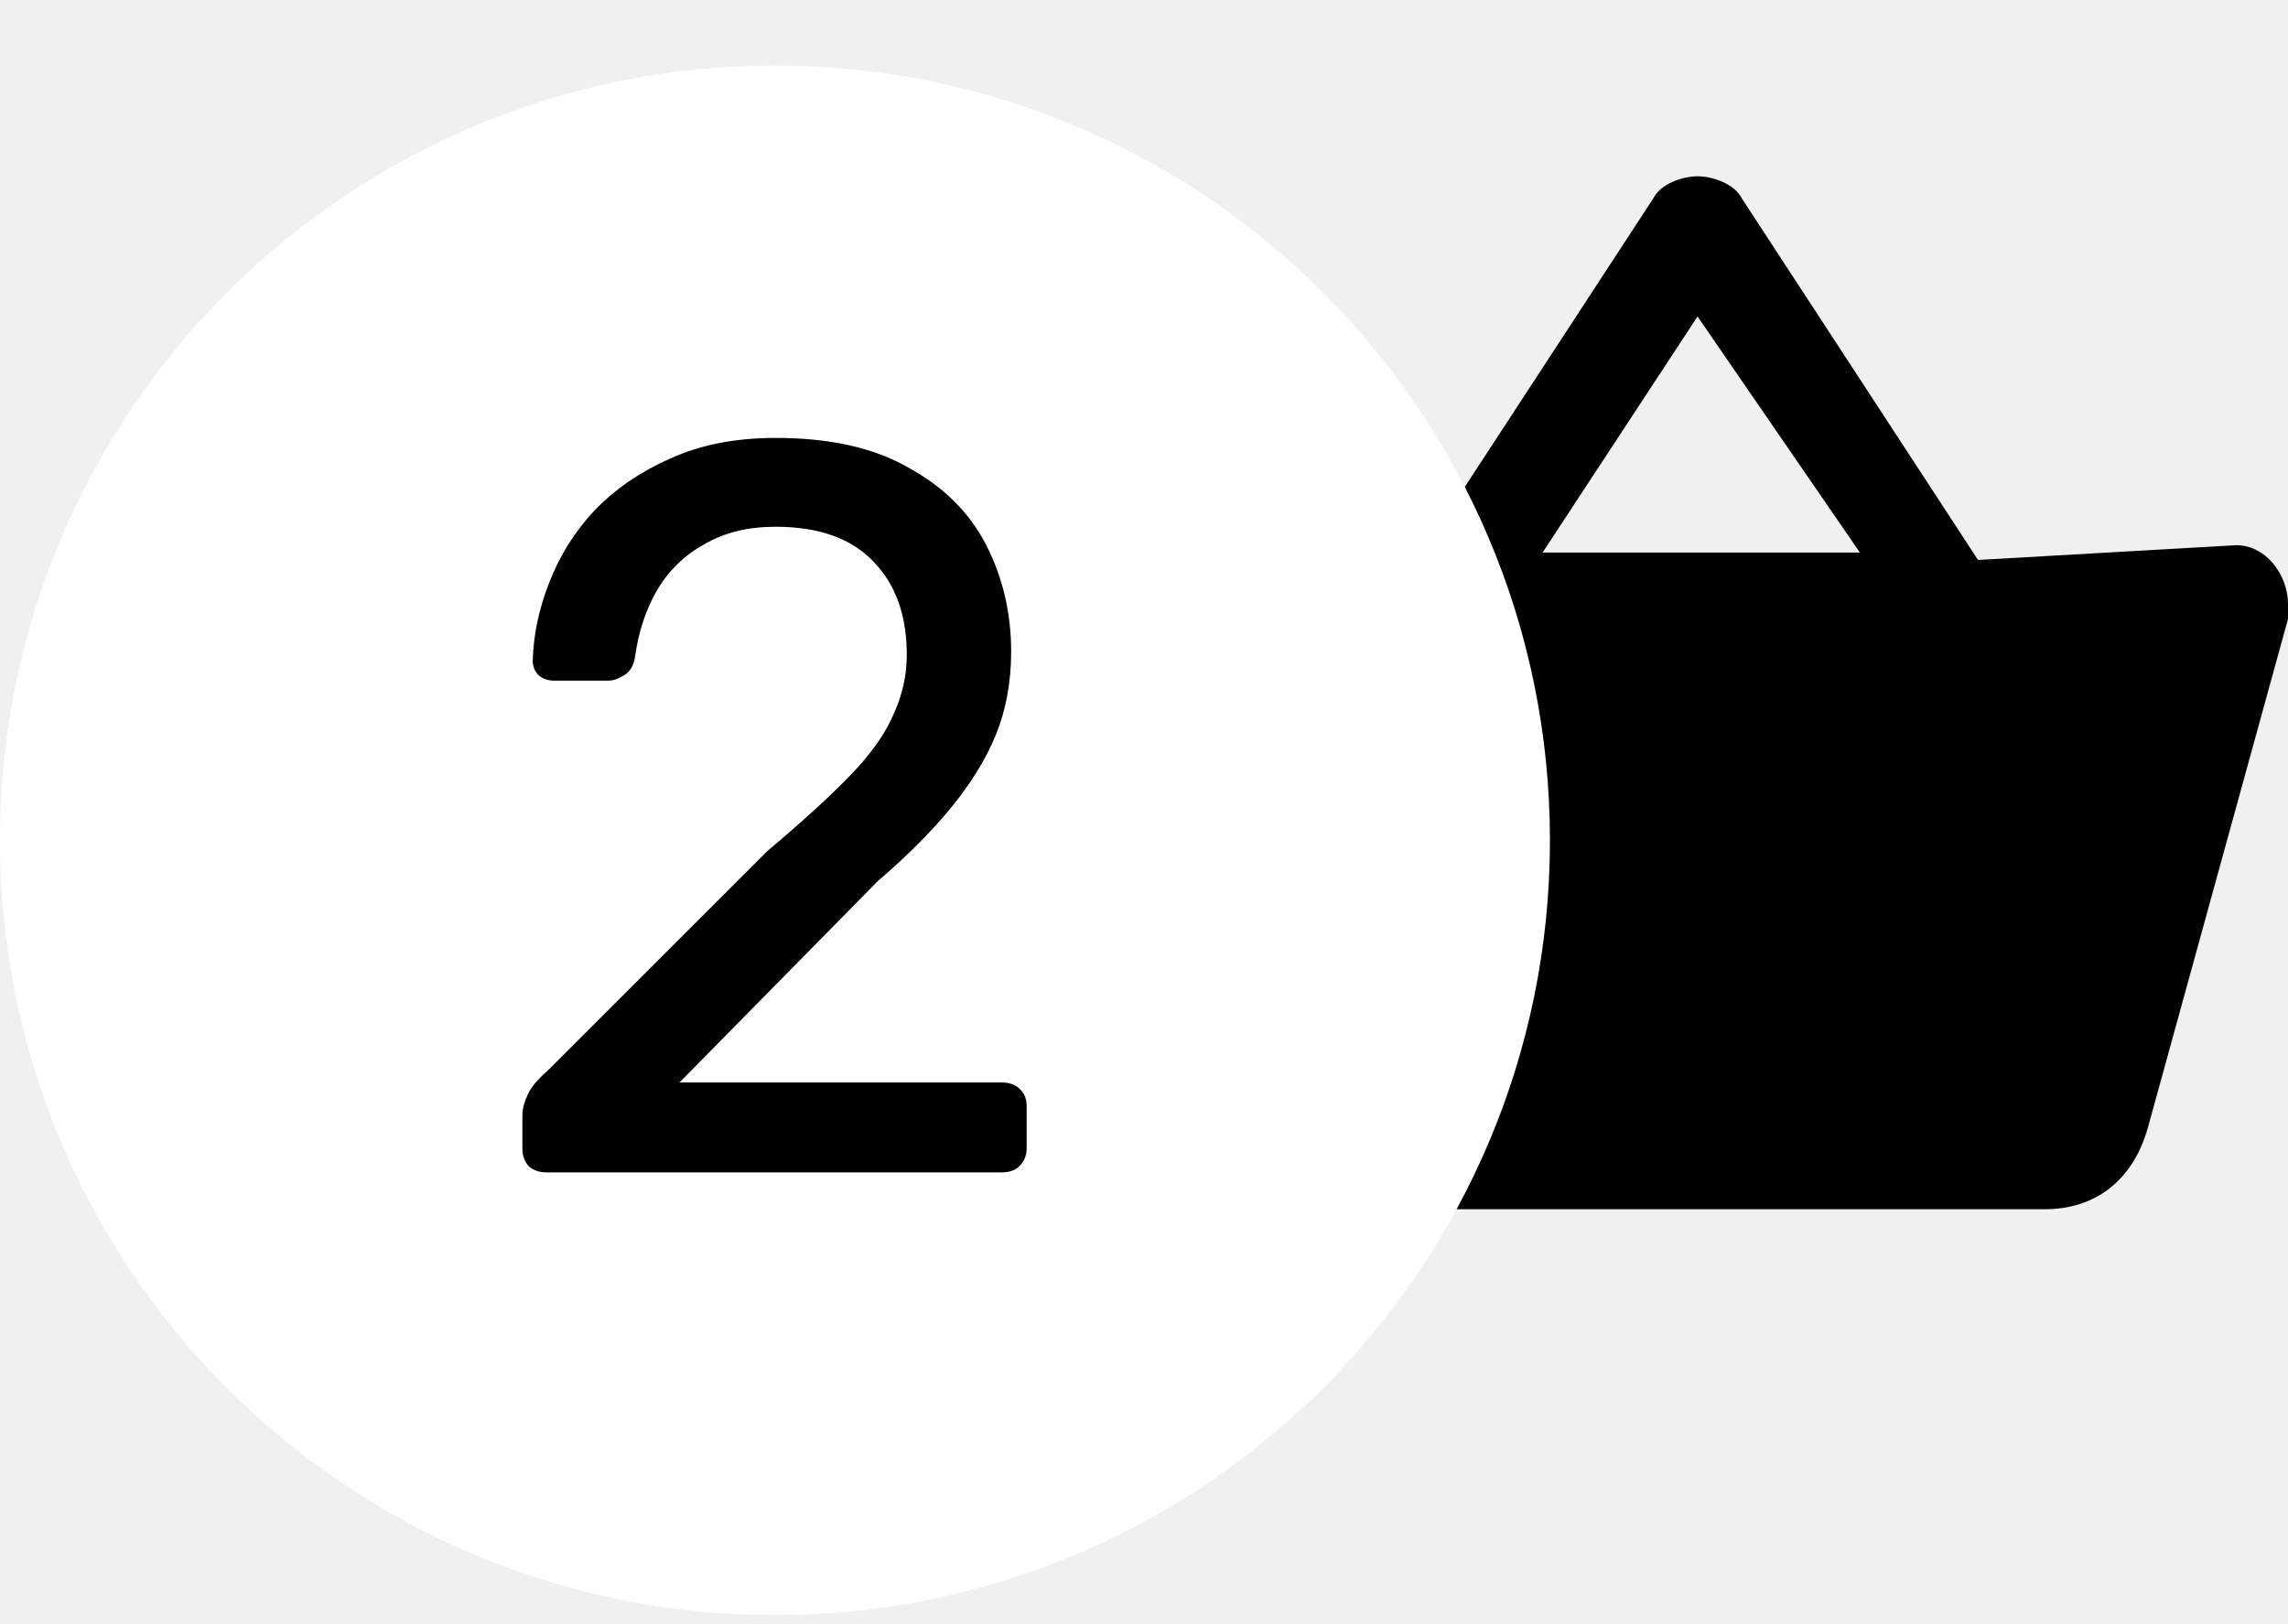
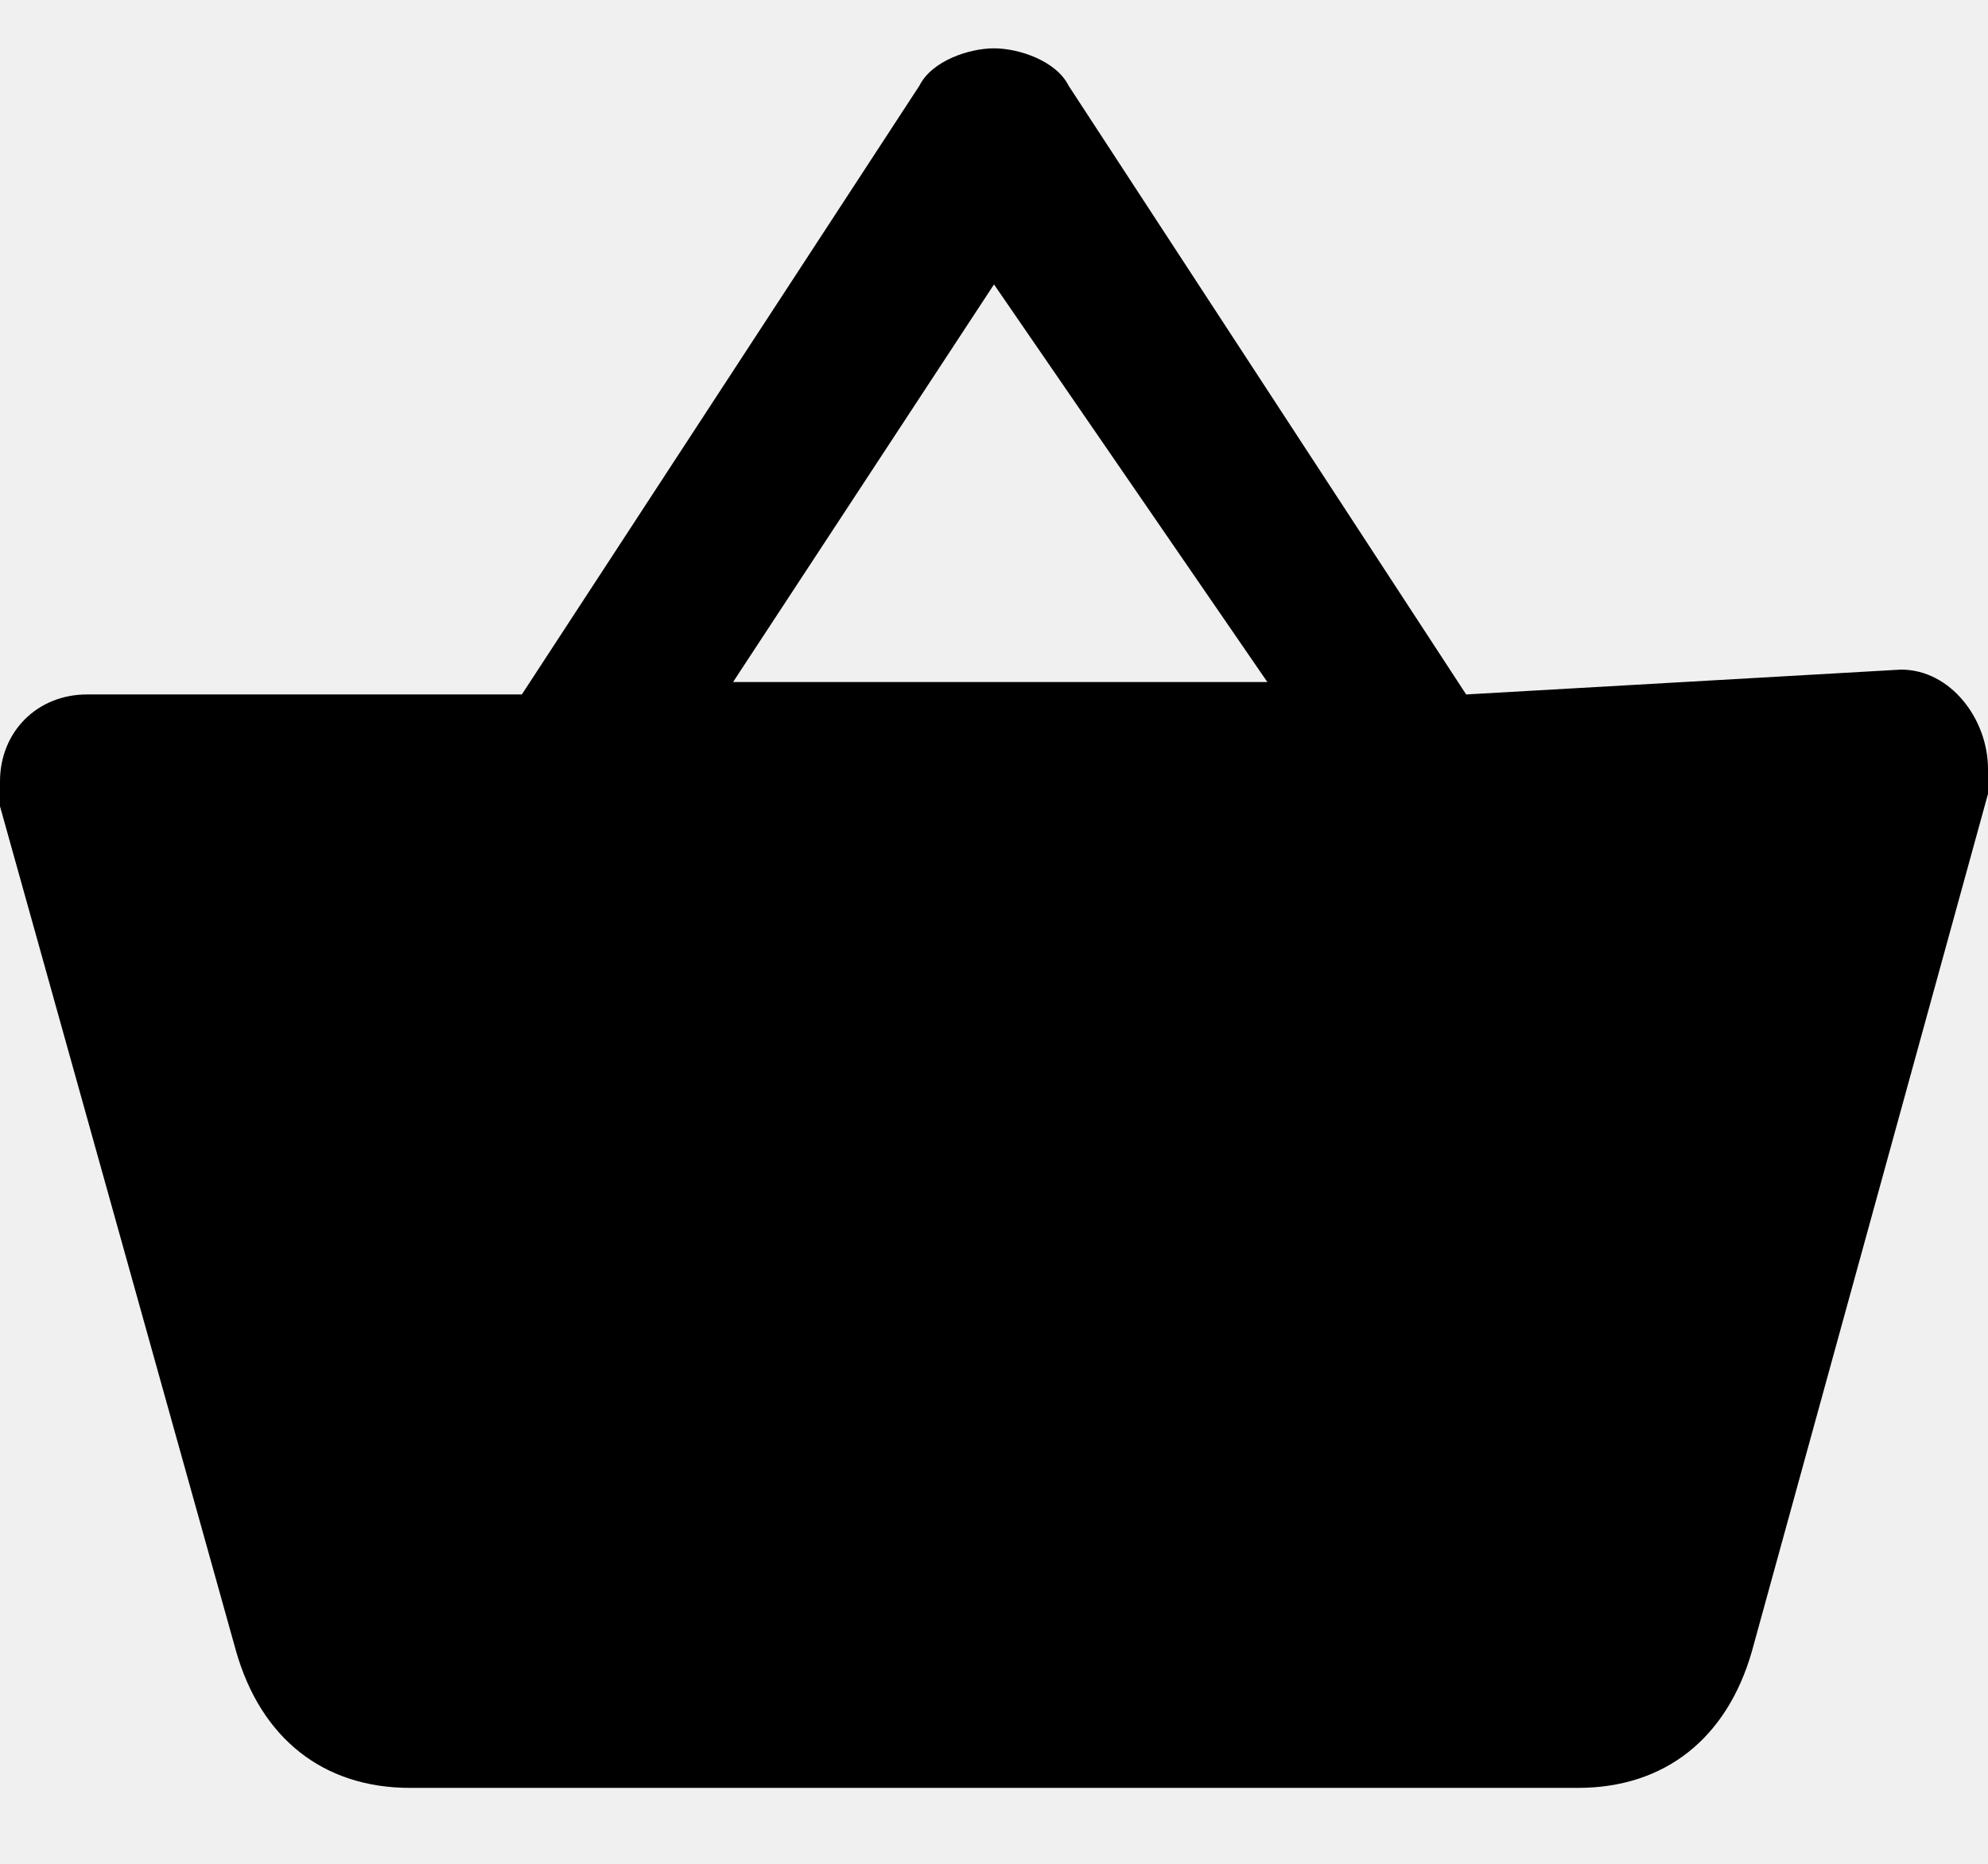
- <svg xmlns="http://www.w3.org/2000/svg" width="31" height="22" viewBox="0 0 31 22" fill="none">
-   <g clip-path="url(#clip0_22014_435)">
-     <path d="M30.3 7.389L26.8 7.589L23.6 2.689C23.5 2.489 23.2 2.389 23 2.389C22.8 2.389 22.5 2.489 22.4 2.689L19.2 7.589H15.7C15.3 7.589 15 7.889 15 8.289C15 8.389 15 8.389 15 8.489L16.9 15.289C17.1 15.989 17.6 16.389 18.3 16.389H27.7C28.4 16.389 28.9 15.989 29.1 15.289L31 8.389C31 8.289 31 8.289 31 8.189C31 7.789 30.7 7.389 30.3 7.389ZM23 4.289L25.2 7.489H20.9L23 4.289Z" fill="black" />
-   </g>
-   <circle cx="10.5" cy="11.389" r="10.5" fill="white" />
-   <path d="M7.4 15.889C7.306 15.889 7.227 15.861 7.162 15.805C7.106 15.74 7.078 15.66 7.078 15.567V15.119C7.078 15.035 7.101 14.942 7.148 14.839C7.194 14.736 7.288 14.624 7.428 14.503L10.396 11.535C10.872 11.134 11.245 10.793 11.516 10.513C11.796 10.224 11.992 9.948 12.104 9.687C12.225 9.426 12.286 9.155 12.286 8.875C12.286 8.343 12.136 7.923 11.838 7.615C11.539 7.298 11.096 7.139 10.508 7.139C10.134 7.139 9.812 7.218 9.542 7.377C9.271 7.526 9.056 7.736 8.898 8.007C8.748 8.268 8.65 8.567 8.604 8.903C8.585 9.024 8.534 9.108 8.45 9.155C8.375 9.202 8.305 9.225 8.24 9.225H7.512C7.428 9.225 7.358 9.202 7.302 9.155C7.246 9.099 7.218 9.034 7.218 8.959C7.227 8.604 7.302 8.25 7.442 7.895C7.582 7.531 7.787 7.204 8.058 6.915C8.338 6.626 8.678 6.392 9.08 6.215C9.49 6.028 9.966 5.935 10.508 5.935C11.245 5.935 11.847 6.07 12.314 6.341C12.79 6.602 13.14 6.952 13.364 7.391C13.588 7.83 13.7 8.31 13.7 8.833C13.7 9.244 13.63 9.622 13.49 9.967C13.35 10.303 13.144 10.634 12.874 10.961C12.612 11.278 12.286 11.605 11.894 11.941L9.206 14.671H13.574C13.676 14.671 13.756 14.699 13.812 14.755C13.877 14.811 13.91 14.89 13.91 14.993V15.567C13.91 15.66 13.877 15.74 13.812 15.805C13.756 15.861 13.676 15.889 13.574 15.889H7.4Z" fill="black" />
-   <defs>
-     <clipPath id="clip0_22014_435">
-       <rect width="16" height="14" fill="white" transform="translate(15 2.38892)" />
-     </clipPath>
-   </defs>
+ <svg xmlns="http://www.w3.org/2000/svg" width="16" height="15" viewBox="0 0 16 15" fill="none">
+   <path d="M15.3 5.389L11.8 5.589L8.6 0.689C8.5 0.489 8.2 0.389 8 0.389C7.8 0.389 7.5 0.489 7.4 0.689L4.2 5.589H0.7C0.3 5.589 0 5.889 0 6.289C0 6.389 0 6.389 0 6.489L1.9 13.289C2.1 13.989 2.6 14.389 3.3 14.389H12.7C13.4 14.389 13.9 13.989 14.1 13.289L16 6.389C16 6.289 16 6.289 16 6.189C16 5.789 15.7 5.389 15.3 5.389ZM8 2.289L10.2 5.489H5.9L8 2.289Z" fill="black" />
</svg>
